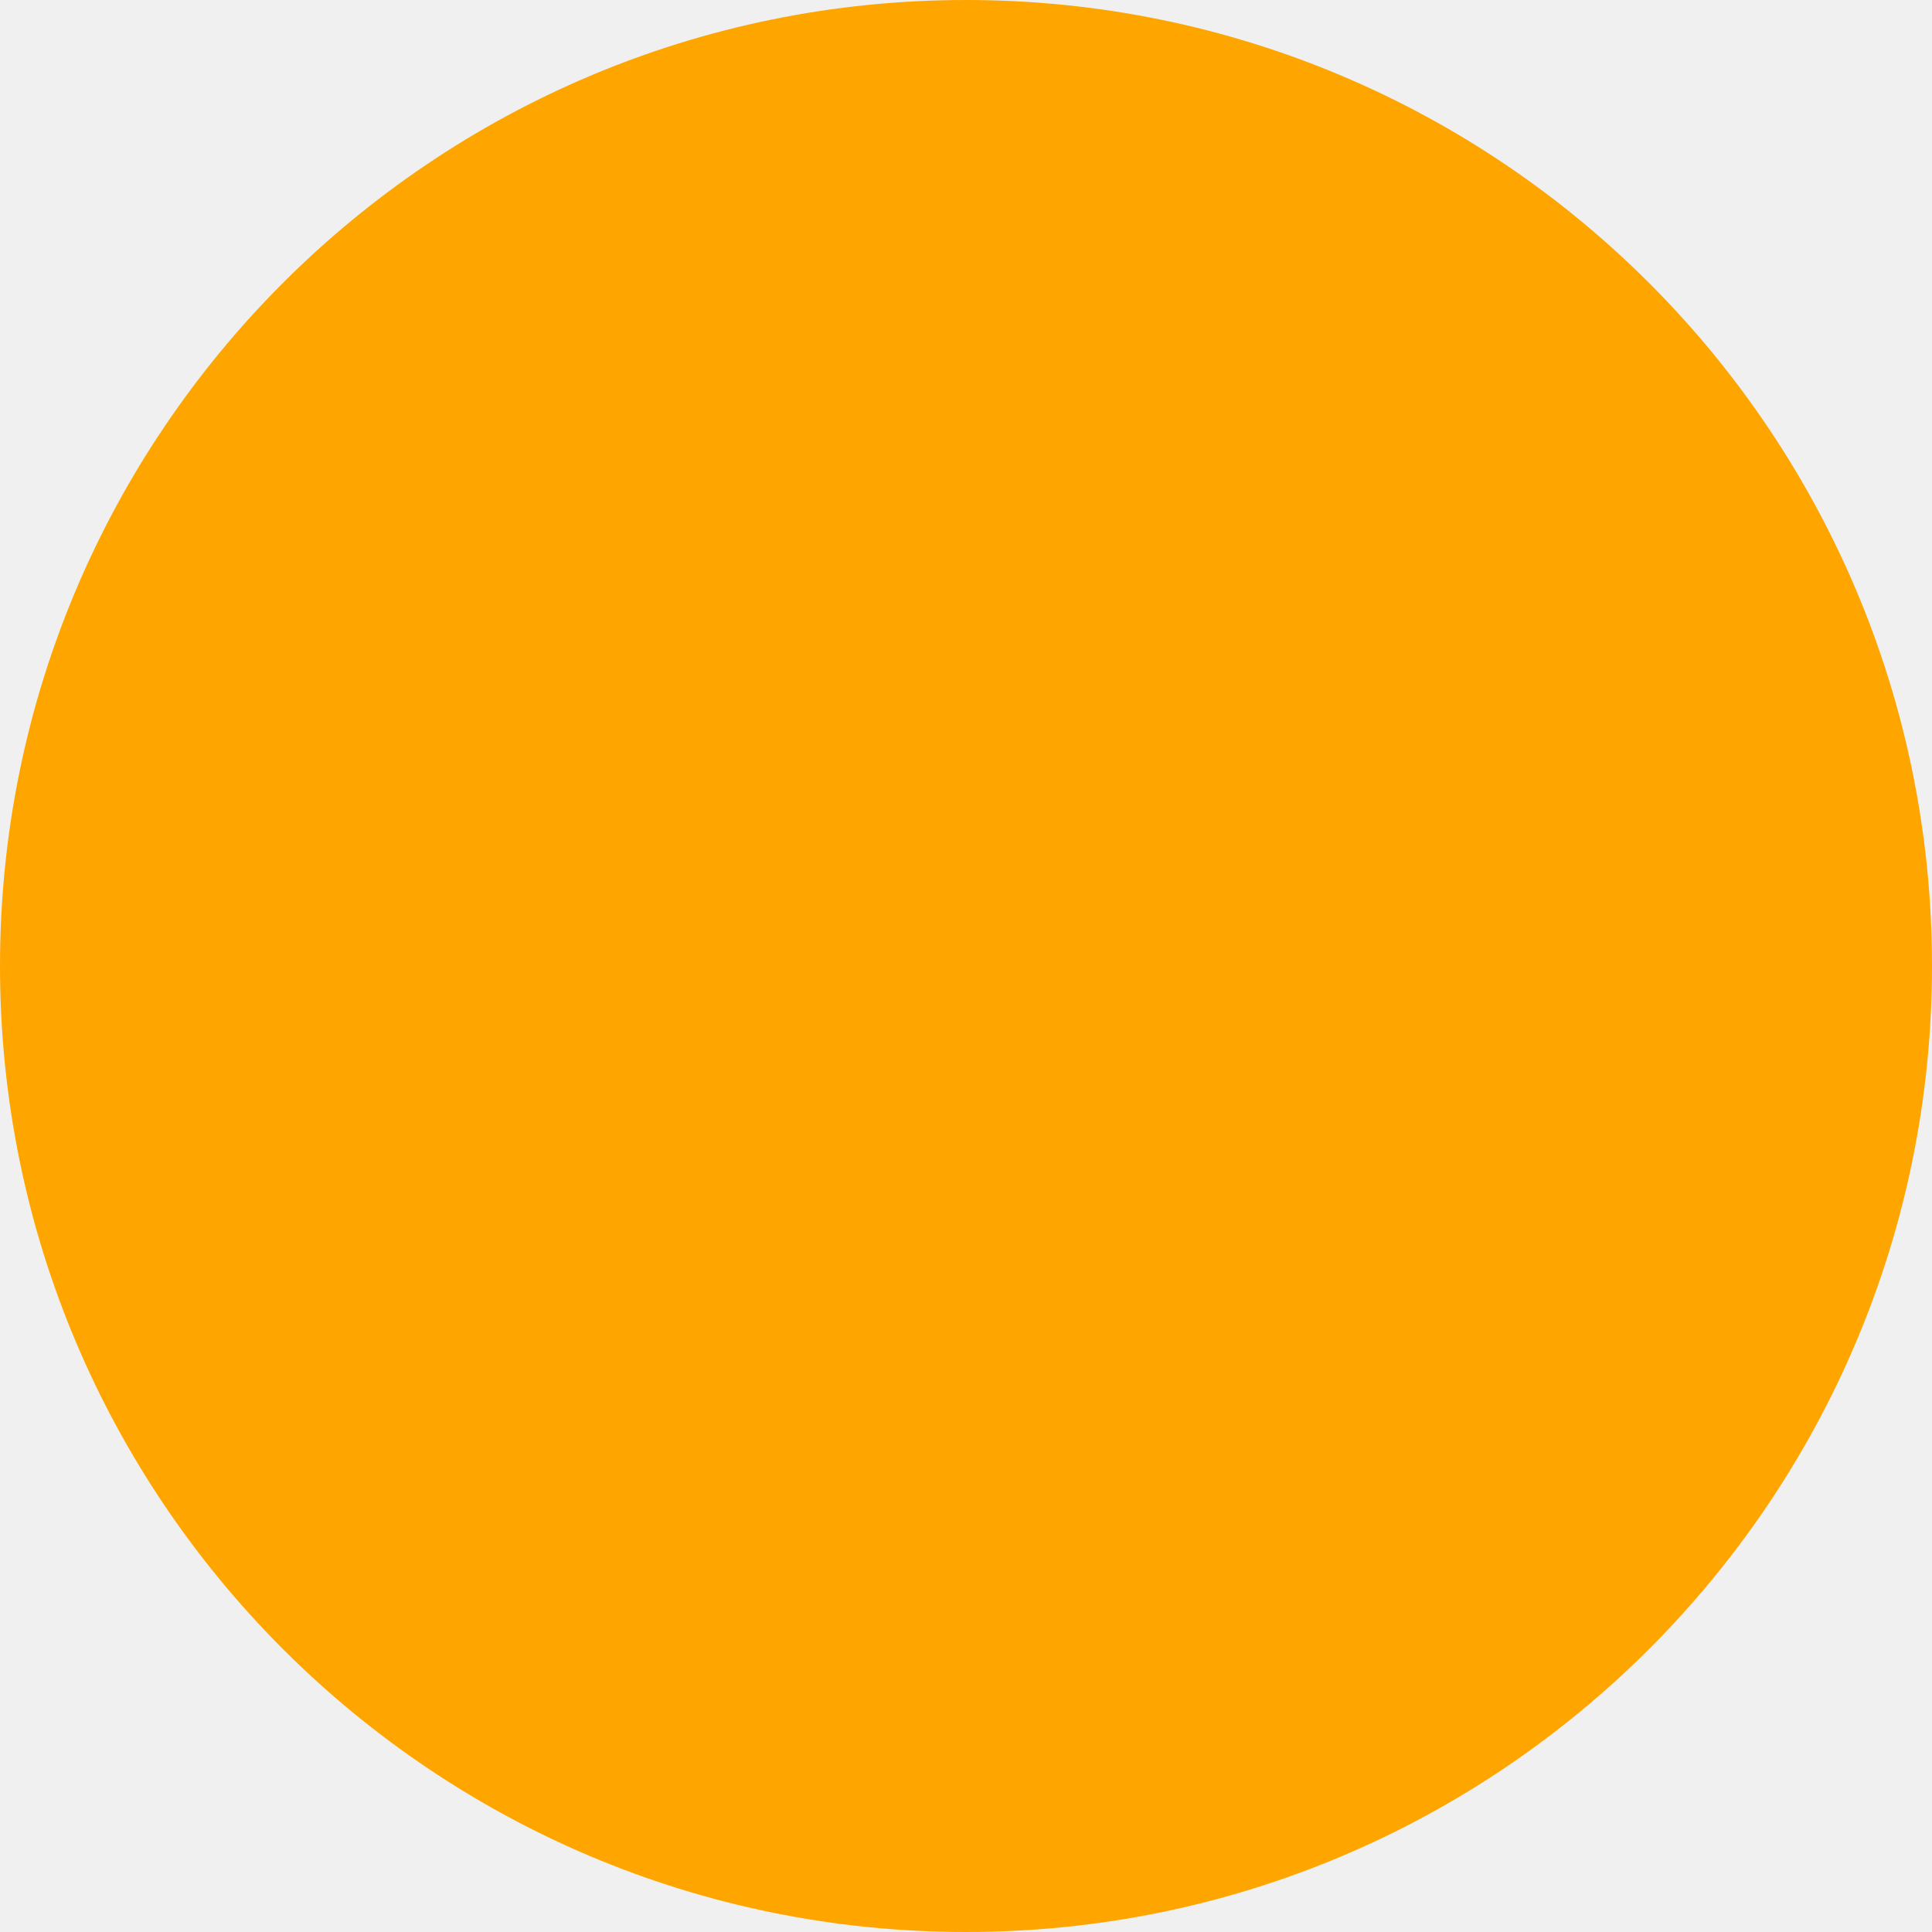
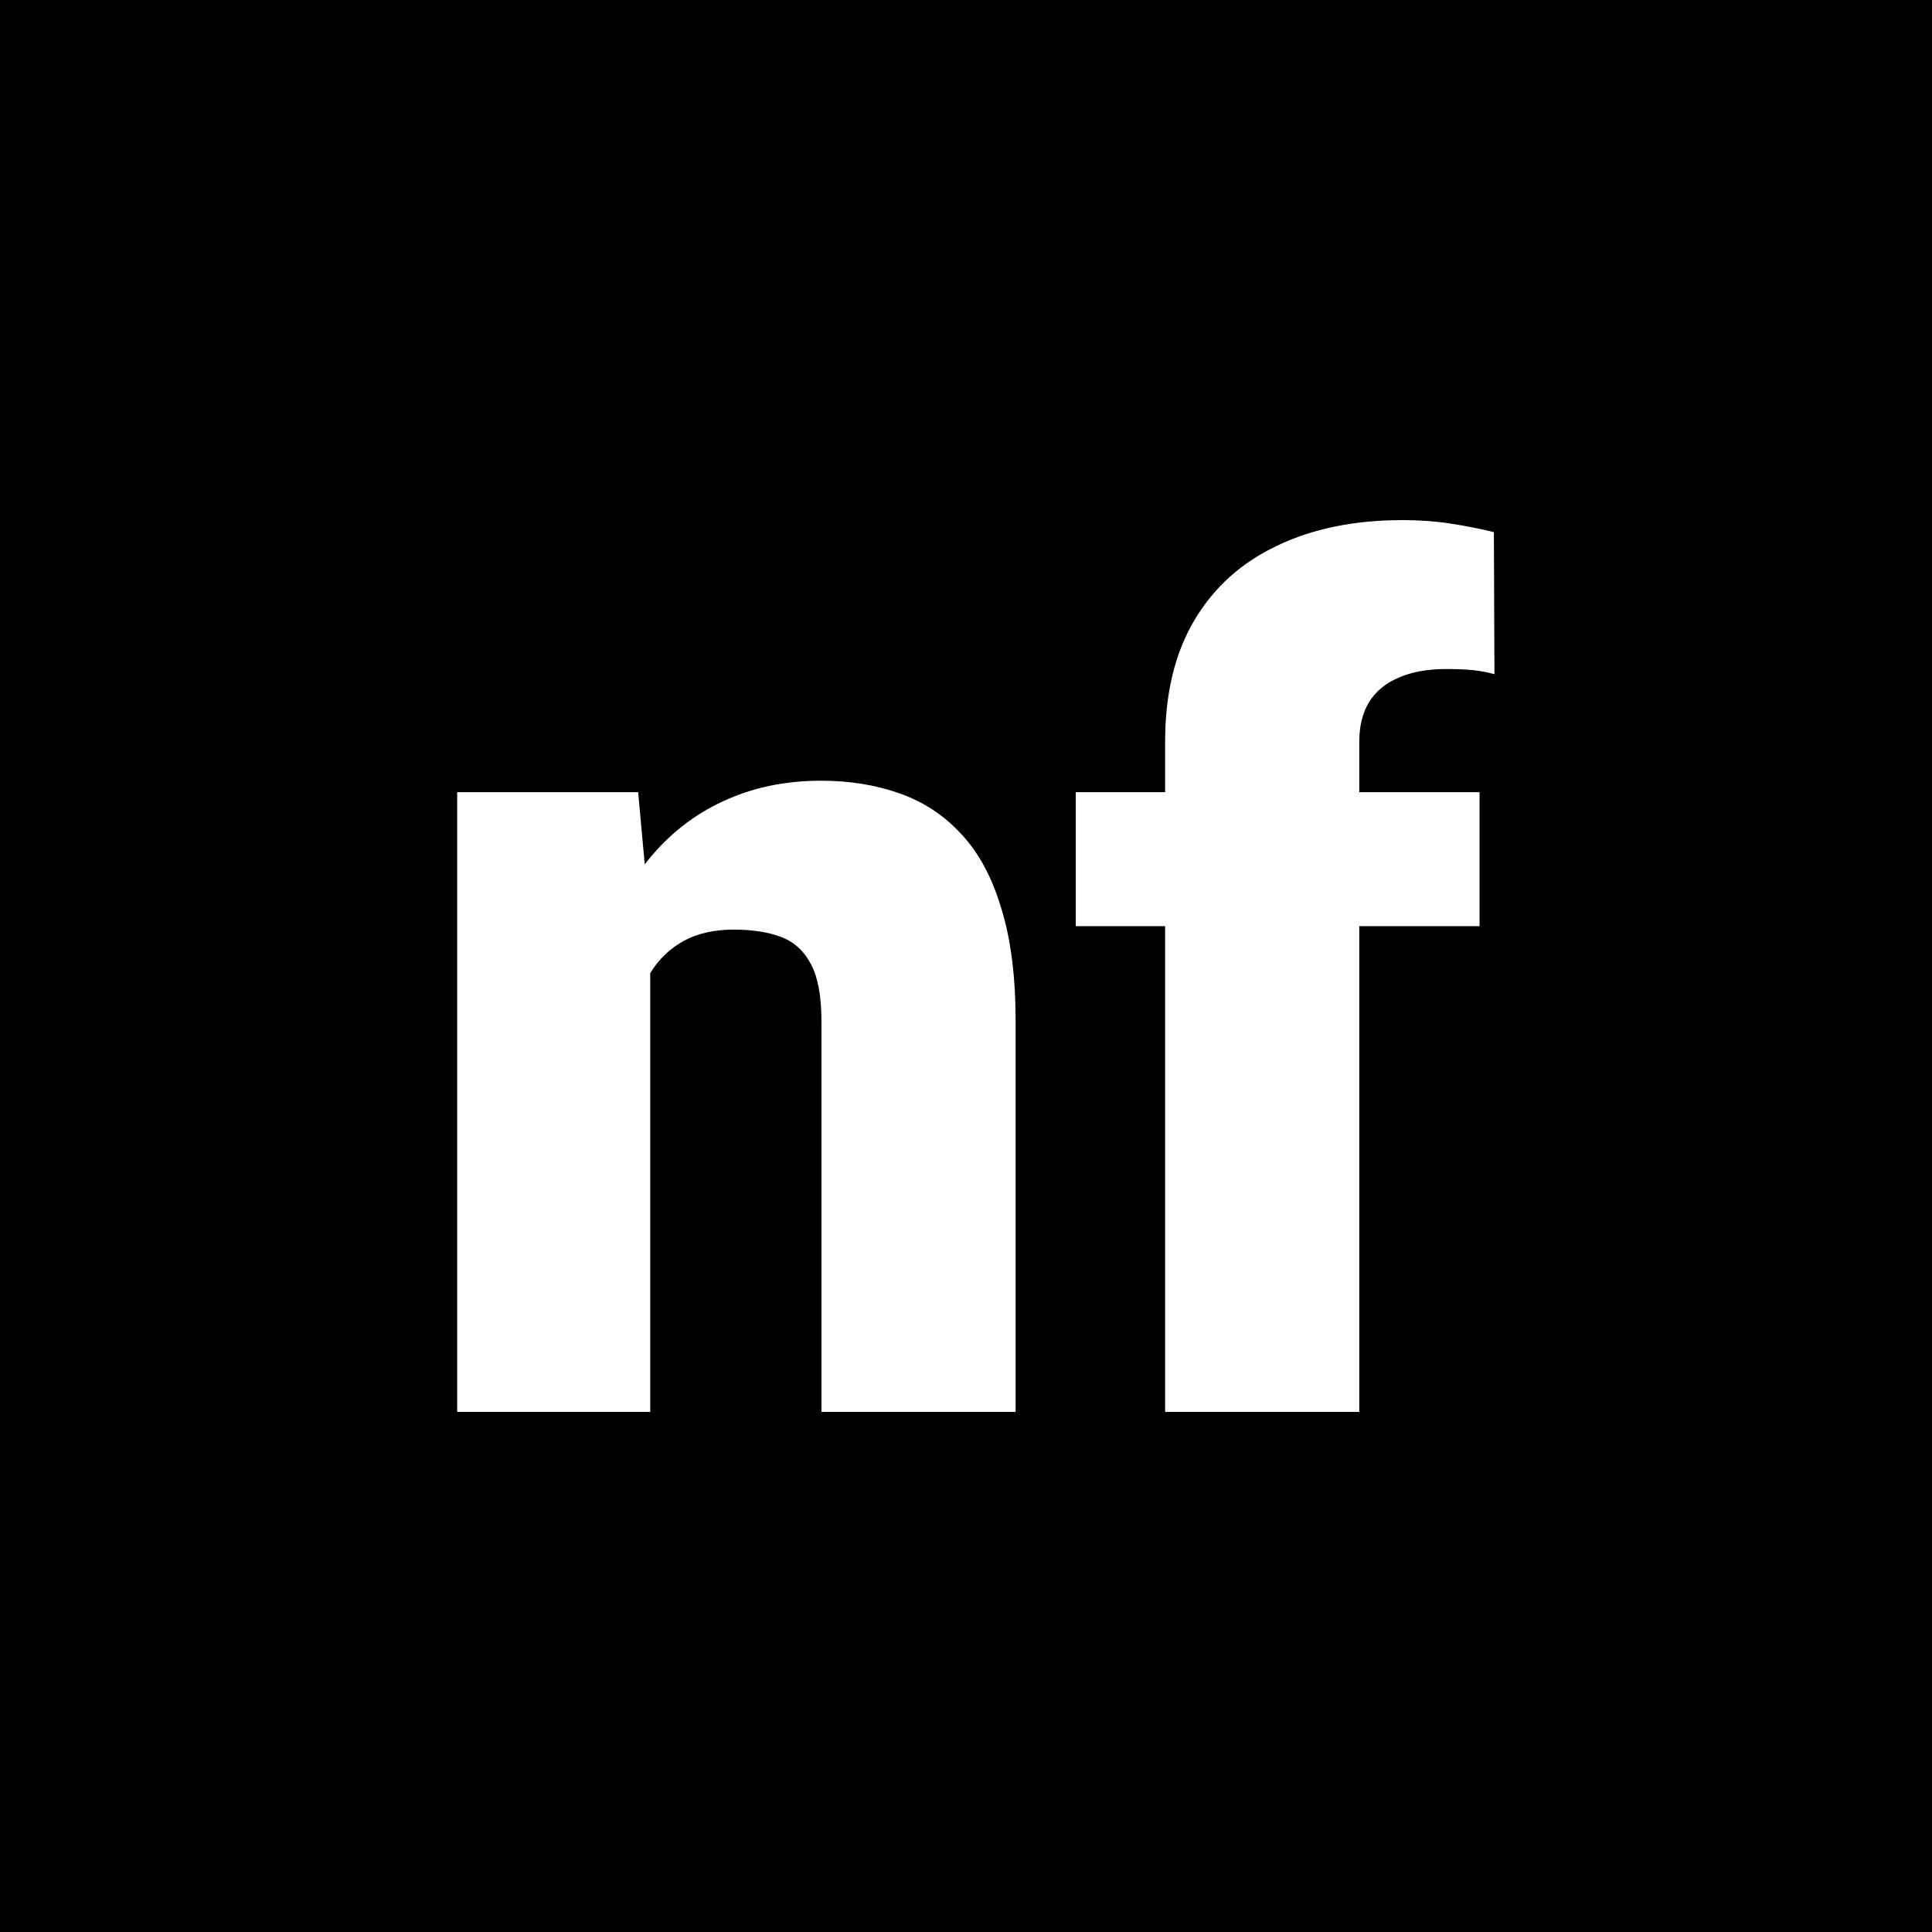
- <svg xmlns="http://www.w3.org/2000/svg" version="1.1" width="512" height="512">
-   <svg viewBox="0 0 512 512">
-     <circle cx="256" cy="256" r="256" fill="orange" paint-order="markers stroke fill" />
+ <svg xmlns="http://www.w3.org/2000/svg" version="1.1" width="129.668" height="129.668">
+   <svg viewBox="0 0 129.668 129.668">
+     <path fill-opacity=".997" d="M0 0h129.668v129.668H0z" paint-order="markers fill stroke" />
+     <g style="line-height:100%;-inkscape-font-specification:roboto" word-spacing="0">
+       <path fill="#fff" d="M87.83 135.872v32.713H74.874v-41.593h12.147Zm-1.538 10.494-3.037.077q0-4.767 1.153-8.495 1.153-3.768 3.268-6.382 2.114-2.614 5.035-3.959 2.96-1.384 6.574-1.384 2.883 0 5.266.846 2.422.846 4.152 2.73 1.768 1.883 2.69 4.996.962 3.076.962 7.612v26.178H99.323v-26.217q0-2.498-.692-3.805-.692-1.346-1.999-1.846-1.307-.5-3.19-.5-2 0-3.383.77-1.384.768-2.23 2.152-.807 1.346-1.191 3.19-.346 1.846-.346 4.037zm49.127 22.219h-13.031v-44.976q0-4.843 1.96-8.15 1.96-3.305 5.535-4.997 3.575-1.73 8.457-1.73 1.692 0 3.191.231 1.5.23 2.922.577l.038 9.533q-.692-.192-1.422-.269-.73-.077-1.807-.077-1.884 0-3.19.577-1.308.538-2 1.653-.653 1.076-.653 2.652zm8.072-41.593v8.995h-27.1v-8.995z" aria-label="nf" font-family="roboto" font-size="78.727" font-weight="900" letter-spacing="0" style="-inkscape-font-specification:&quot;roboto, Heavy&quot;" transform="translate(-44.19 -73.825)" />
+     </g>
  </svg>
  <style>@media (prefers-color-scheme: light) { :root { filter: none; } }
@media (prefers-color-scheme: dark) { :root { filter: none; } }
</style>
</svg>
